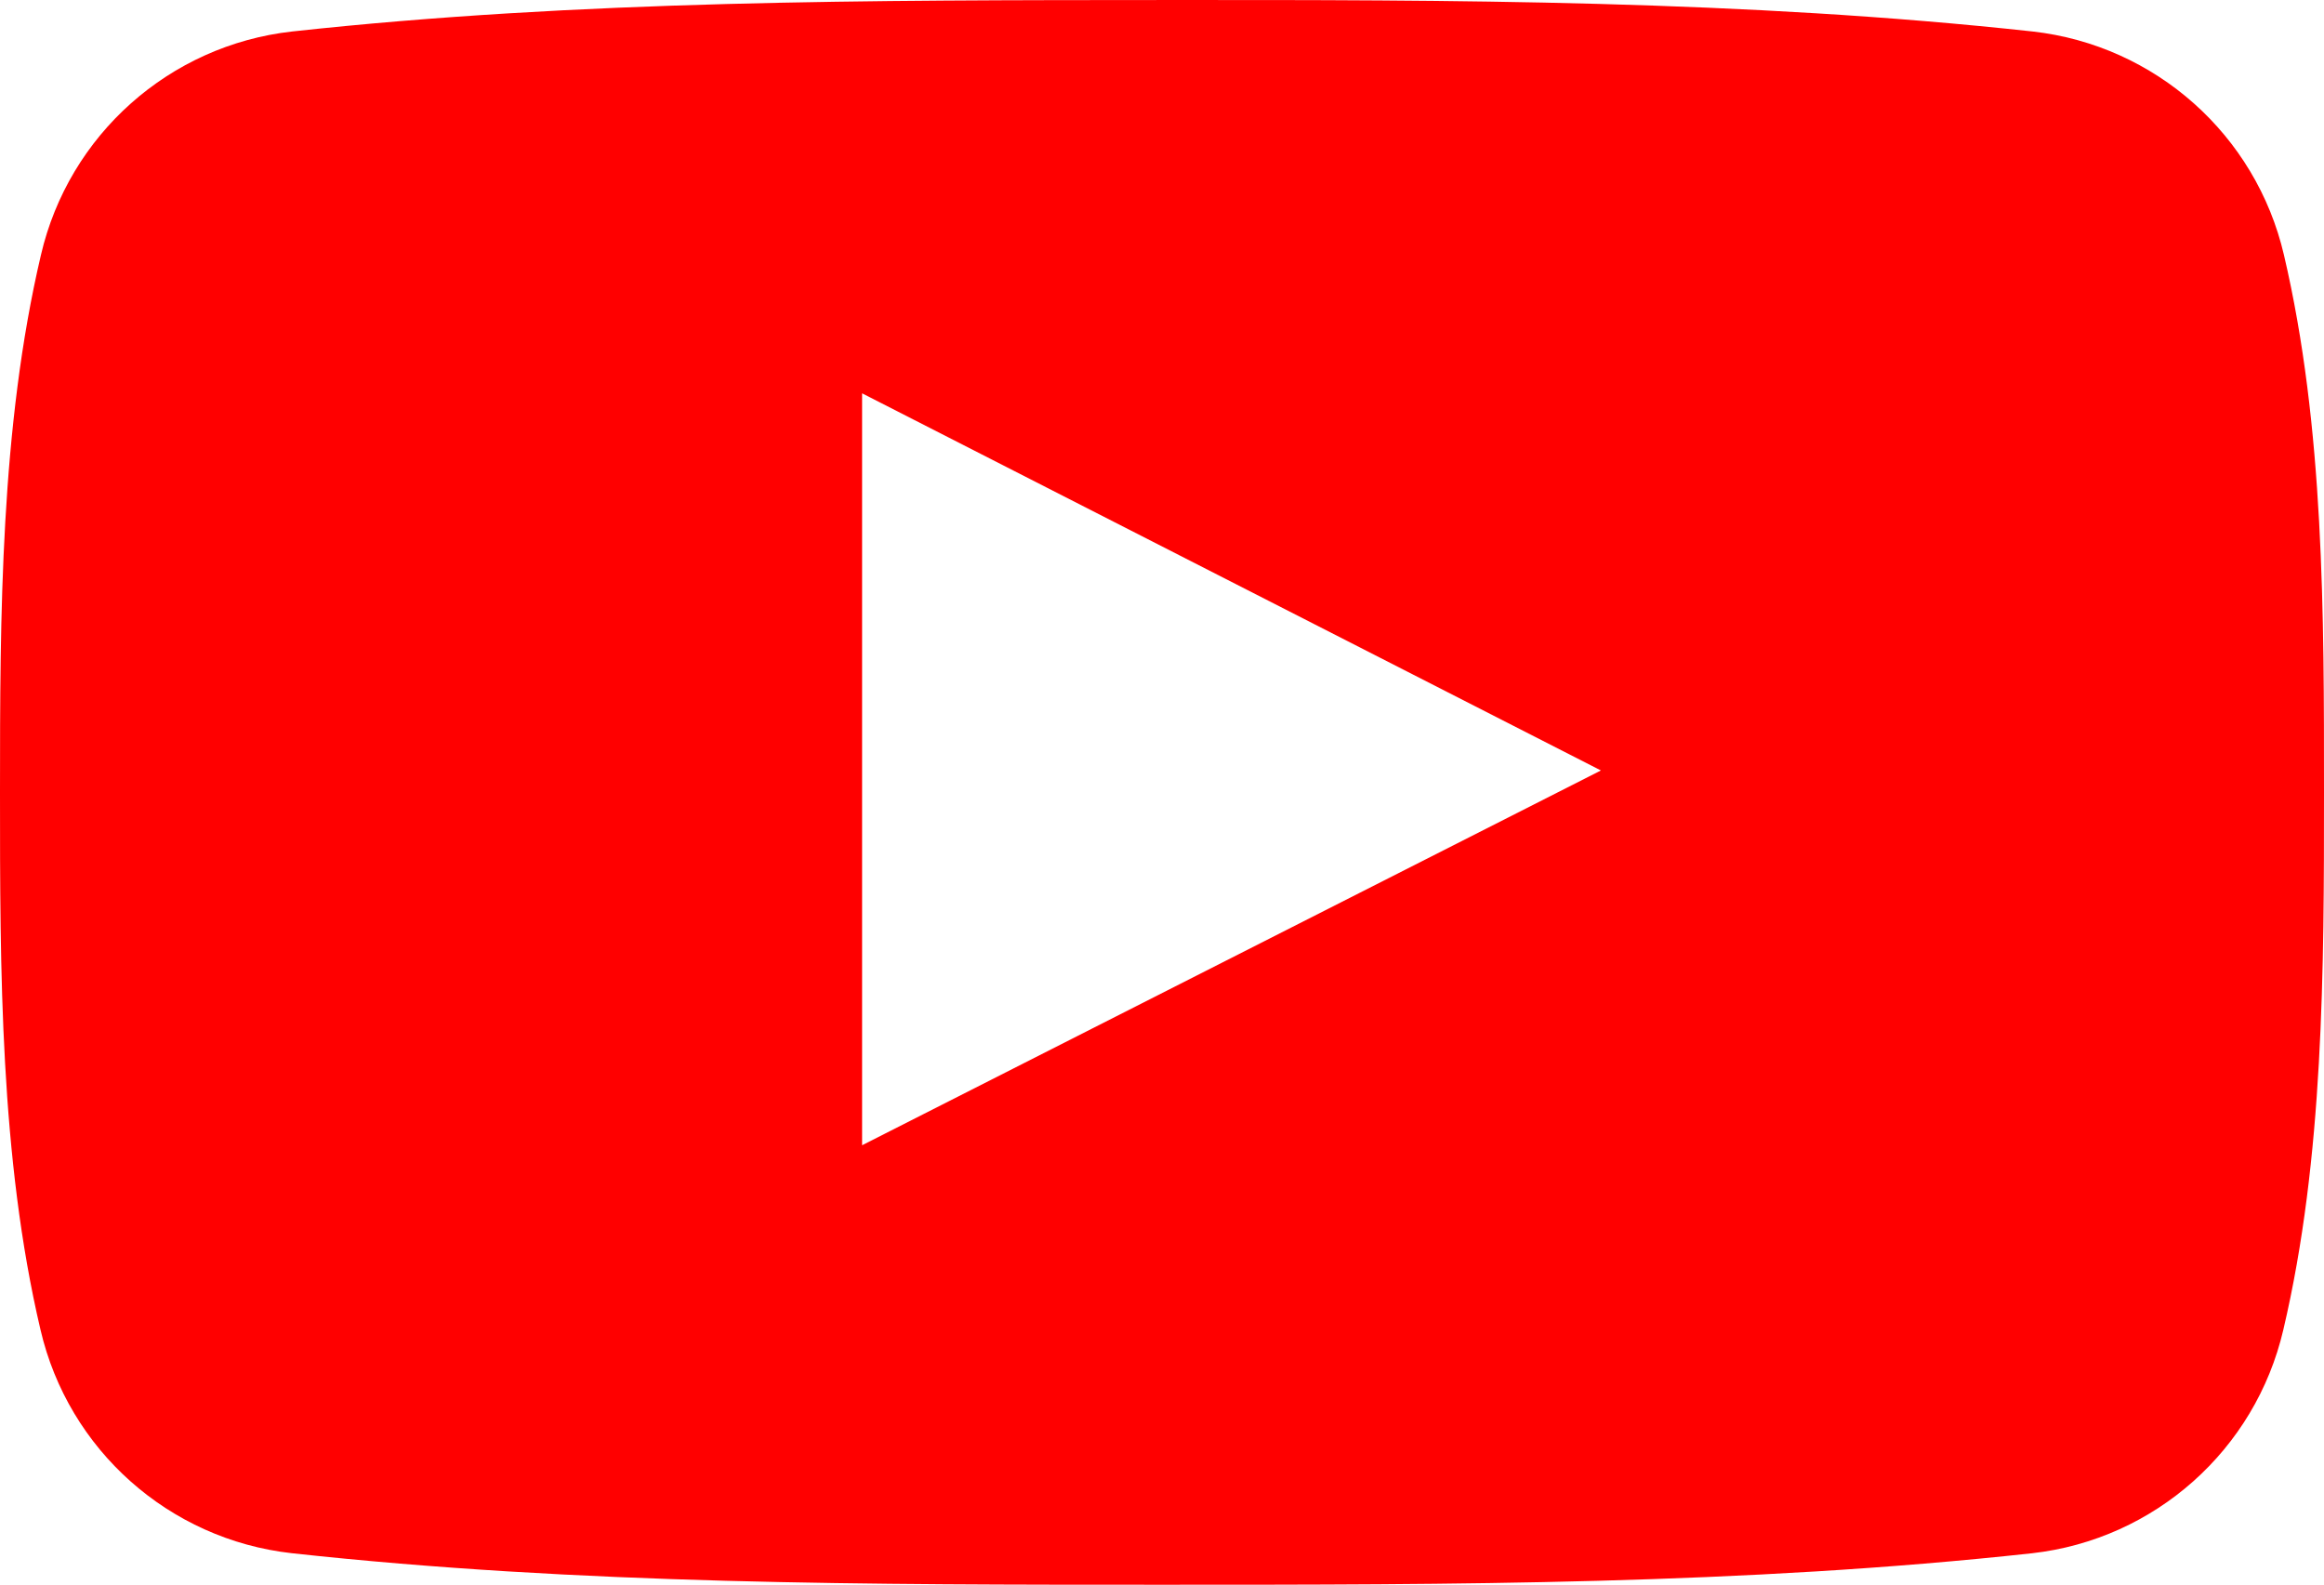
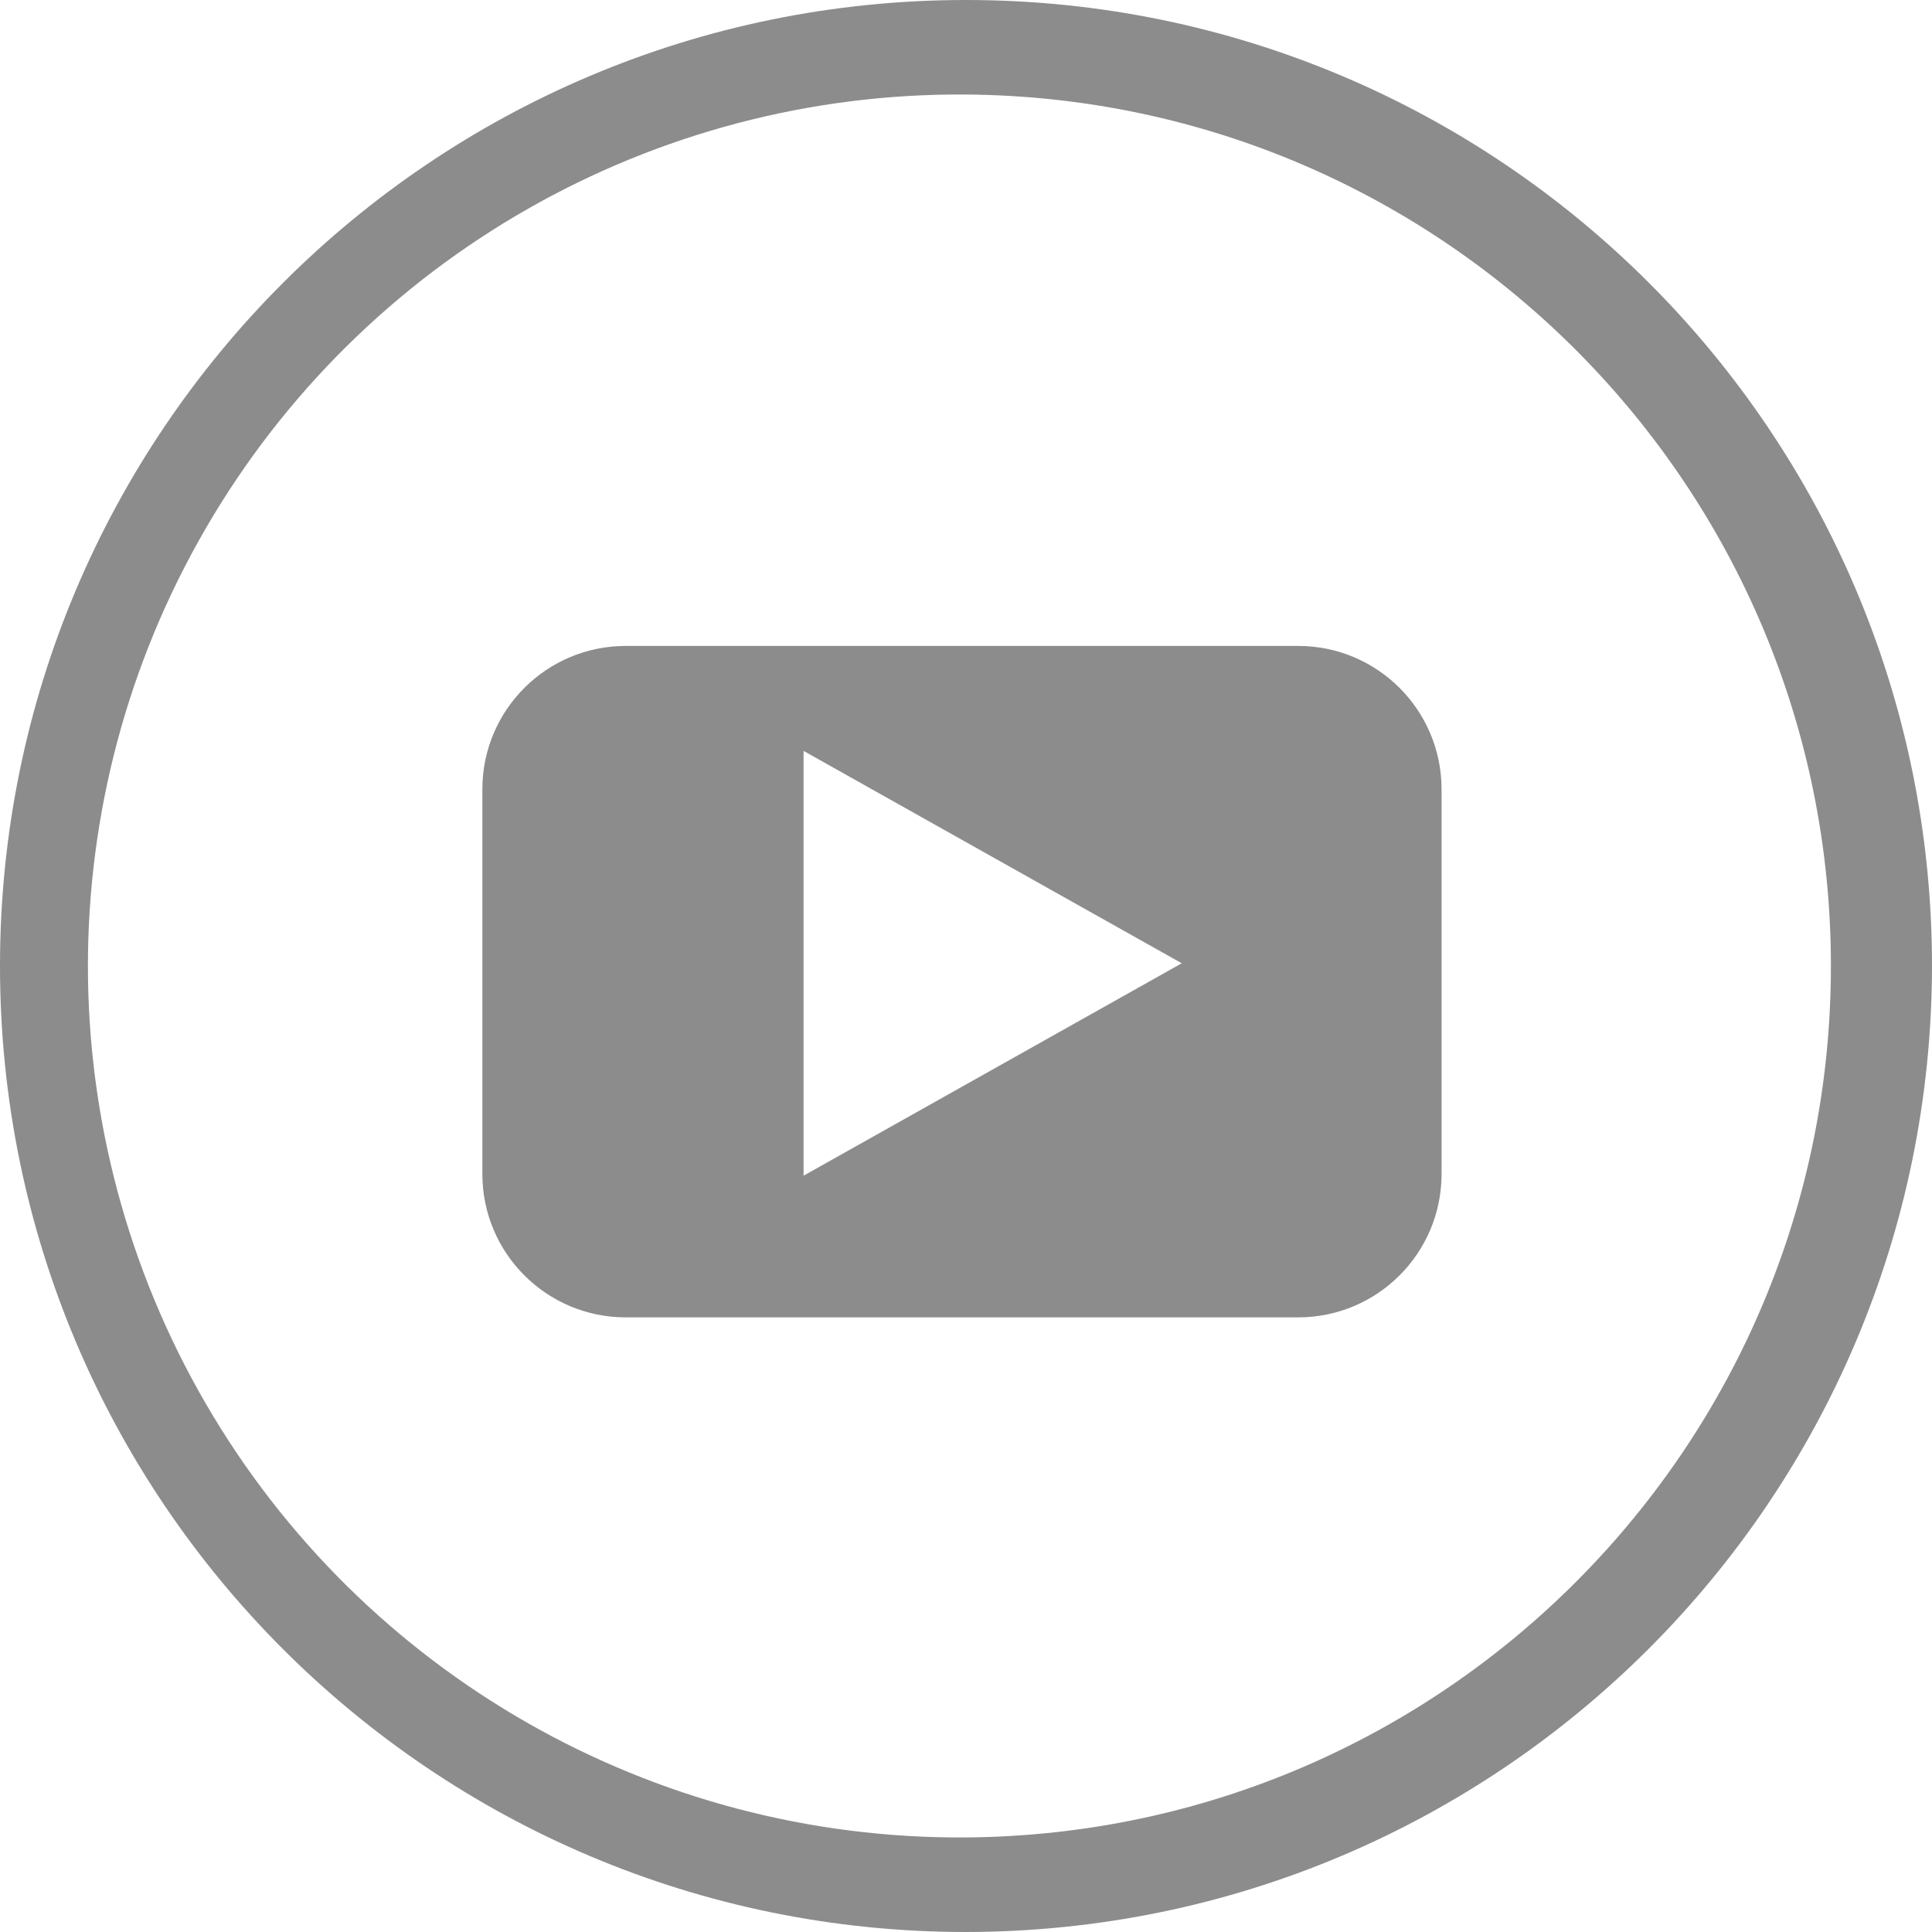
- <svg xmlns="http://www.w3.org/2000/svg" width="87" height="59.323" viewBox="0 0 87 59.323">
-   <g id="youtube-symbol" transform="translate(0 -14.676)">
-     <path id="Path_8" data-name="Path 8" d="M85.5,24.219a10.907,10.907,0,0,0-9.405-8.364C65.3,14.677,54.383,14.671,43.514,14.677s-21.792,0-32.581,1.178a10.9,10.9,0,0,0-9.4,8.364C.017,30.665,0,37.7,0,44.338S0,58.01,1.516,64.455a10.9,10.9,0,0,0,9.4,8.364C21.705,74,32.626,74,43.5,74s21.791,0,32.577-1.179a10.908,10.908,0,0,0,9.4-8.364C86.995,58.009,87,50.974,87,44.338S87.013,30.665,85.5,24.219ZM32.273,57.548V29.4L59.931,43.518C50.681,48.212,41.518,52.858,32.273,57.548Z" fill="red" />
+ <svg xmlns="http://www.w3.org/2000/svg" viewBox="0 0 39 39">
+   <defs>
+     <style>.cls-1,.cls-2{fill:#8c8c8c;}.cls-2{fill-rule:evenodd;}</style>
+   </defs>
+   <g id="Layer_2" data-name="Layer 2">
+     <g id="Layer_1-2" data-name="Layer 1">
+       <path class="cls-1" d="M19.5,39A19.5,19.5,0,1,1,39,19.5,19.522,19.522,0,0,1,19.5,39Zm0-37.092a17.592,17.592,0,1,0-.001,35.183h.001a17.592,17.592,0,0,0,0-35.183Z" />
+       <path class="cls-2" d="M29.1,15.934a2.894,2.894,0,0,0-2.894-2.895H12.631a2.894,2.894,0,0,0-2.894,2.895v7.764a2.895,2.895,0,0,0,2.894,2.895H26.206a2.895,2.895,0,0,0,2.894-2.895ZM16.221,23.733V15.158L23.855,19.445Z" />
+     </g>
  </g>
</svg>
